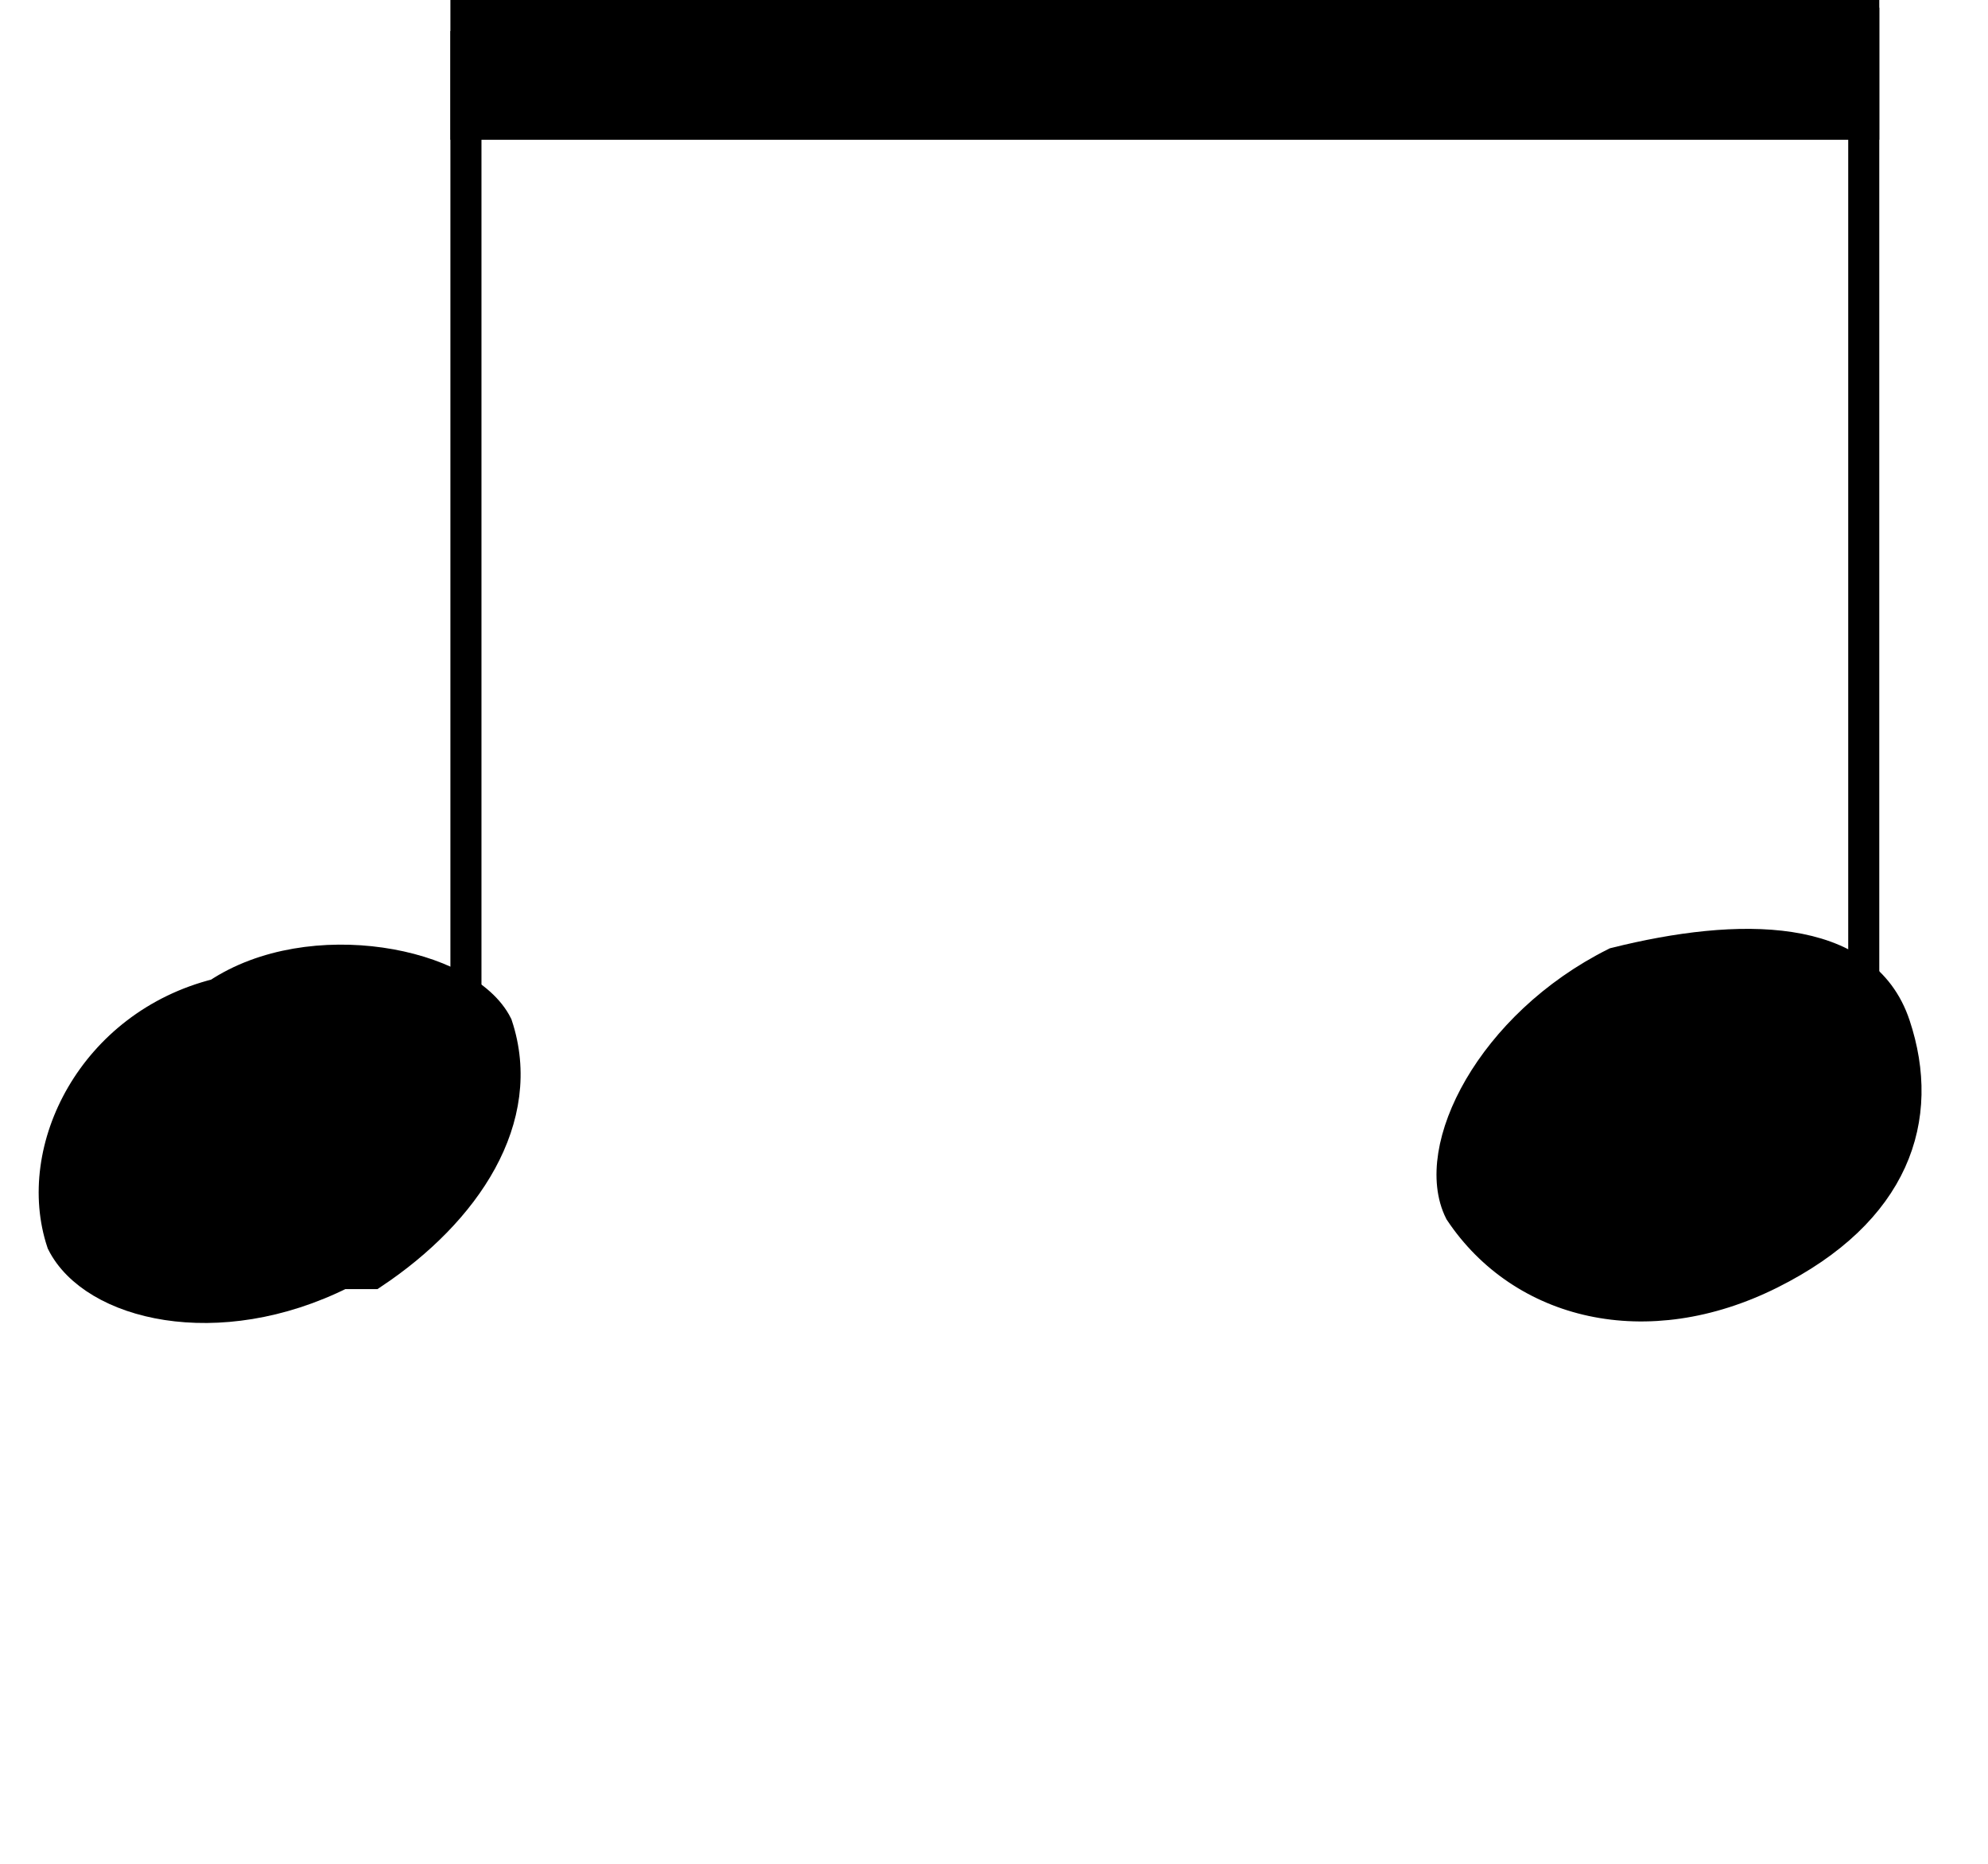
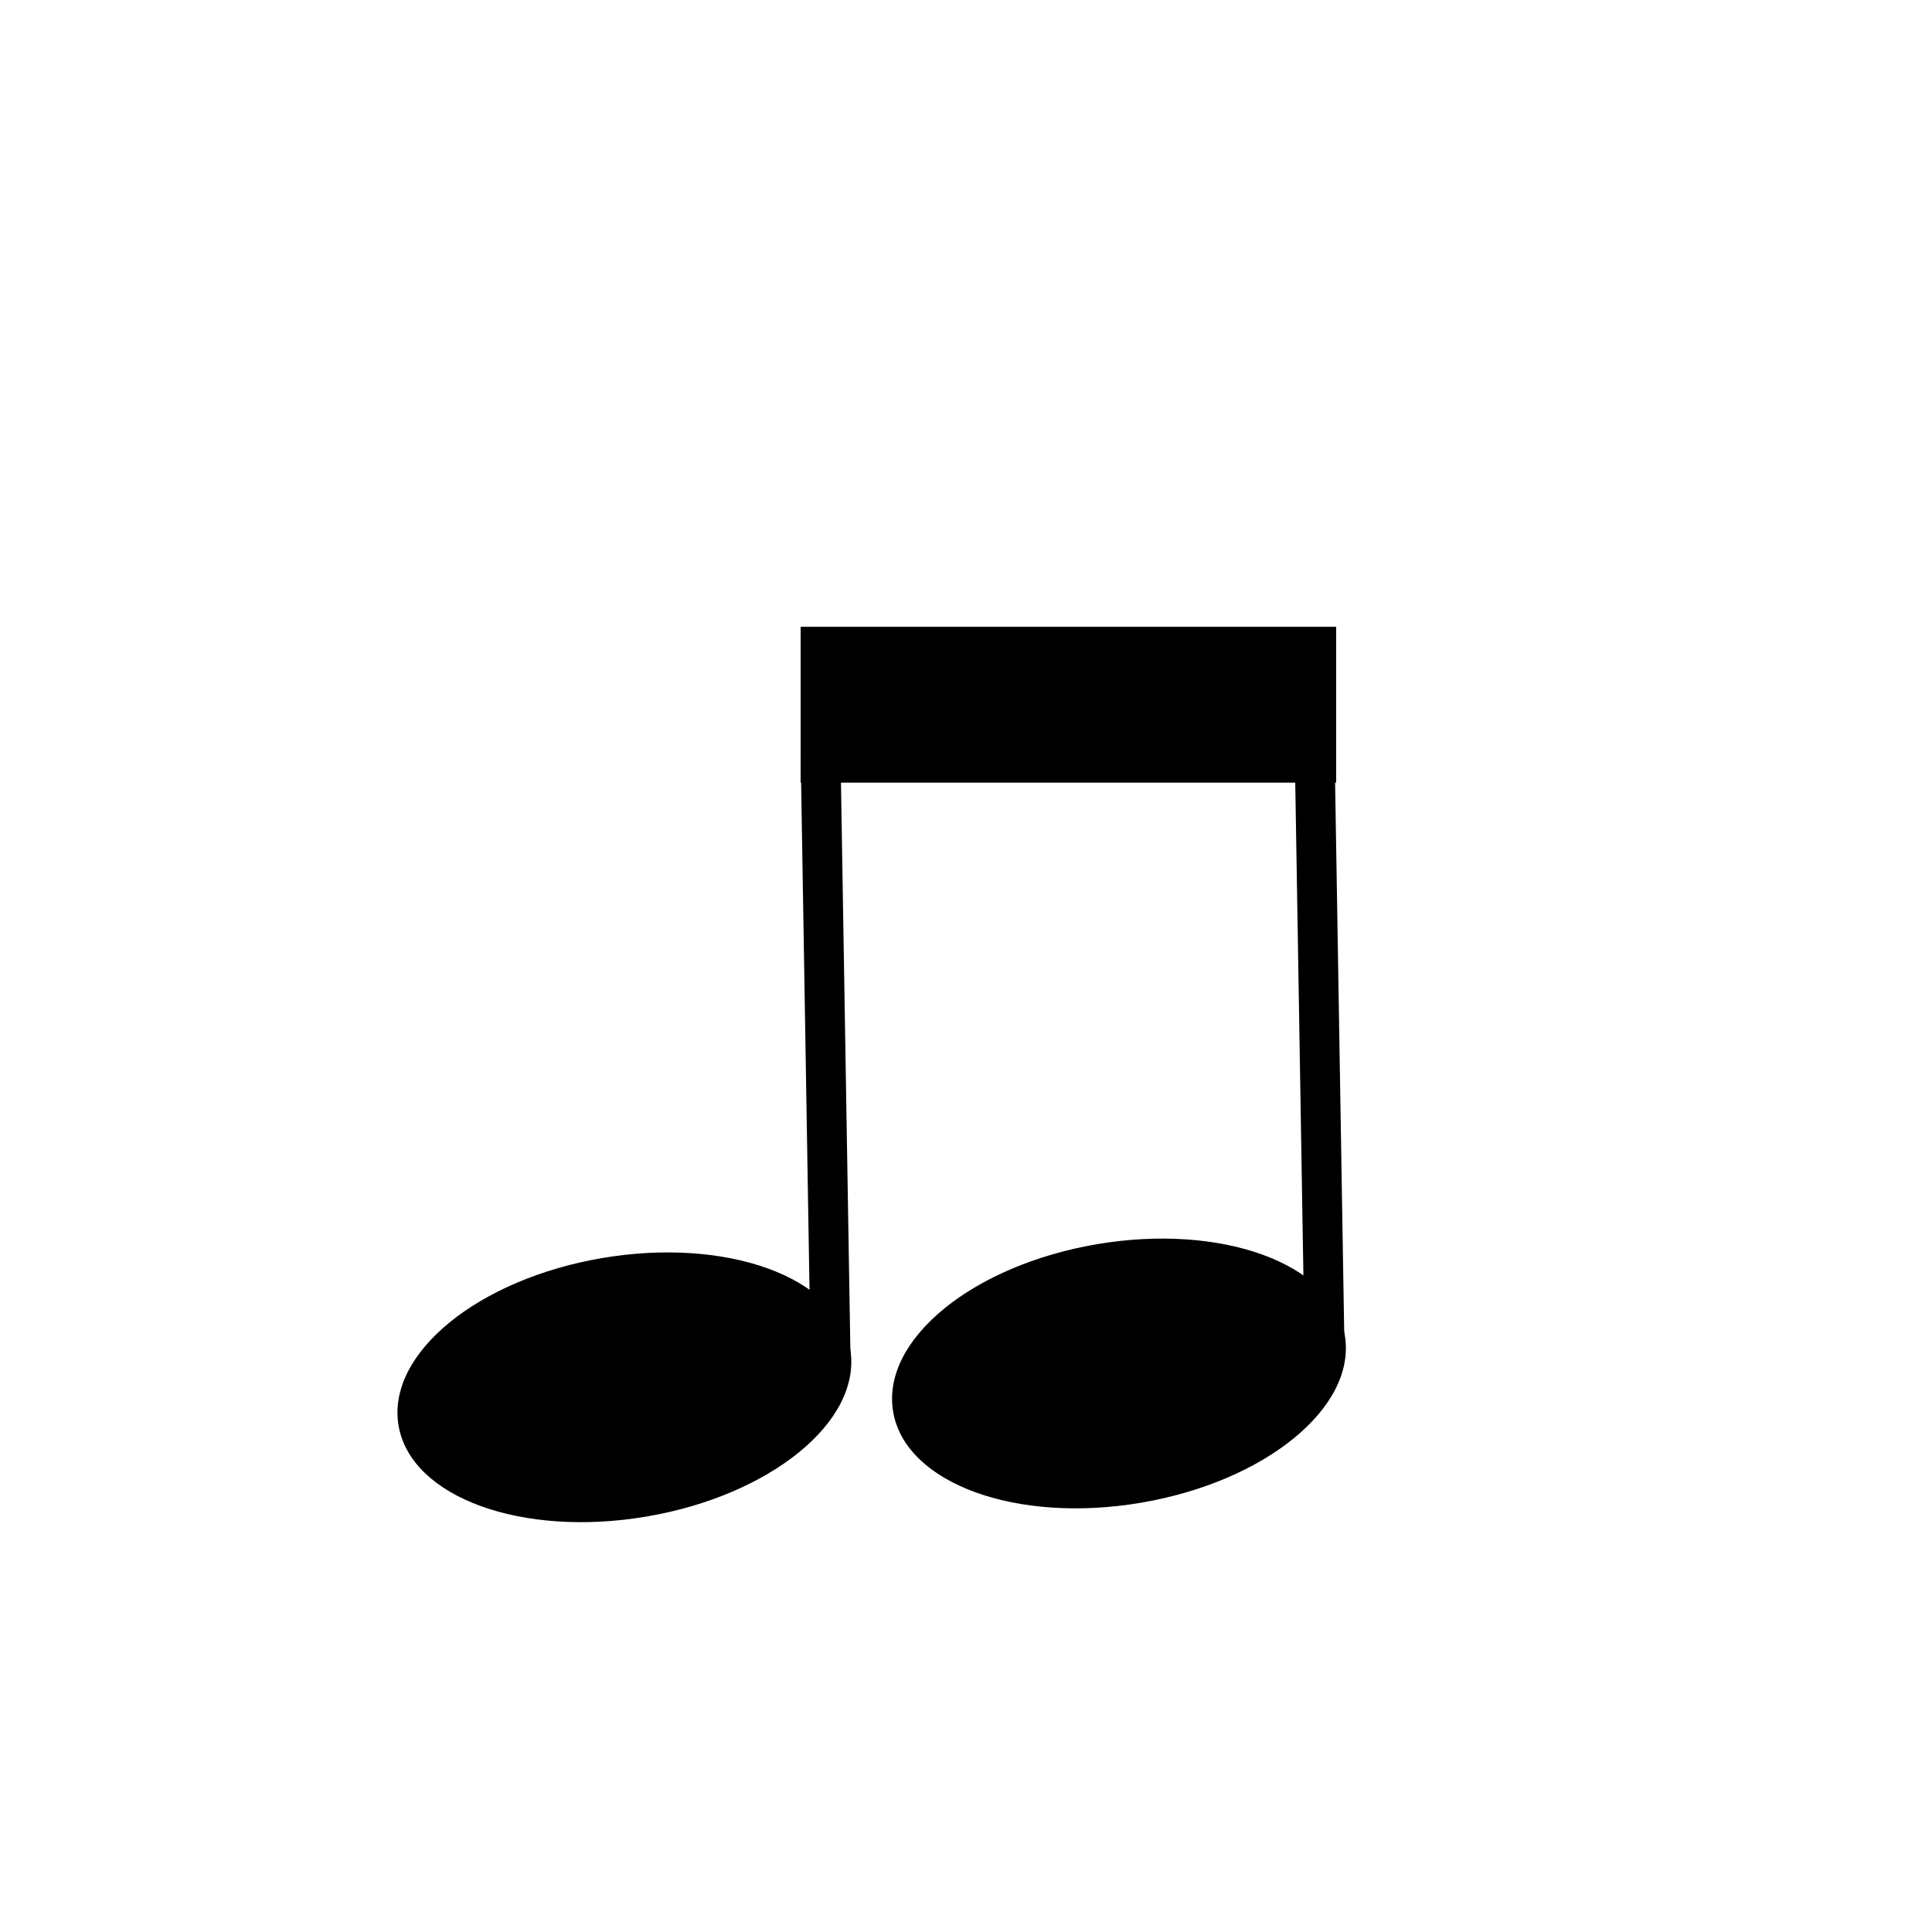
- <svg xmlns="http://www.w3.org/2000/svg" viewBox="0 0 32 30">
-   <g transform="scale(0.5) matrix(-1,0,0,-1,540,260)">
-     <path d="M 483,219 C 479,221 478,224 479,227 C 480,230 484,230 488,229 C 492,227 494,223 493,221 C 491,218 487,217 483,219 C 483,219 483,219 483,219 z " style="stroke:#000000" />
-     <path d="M 480,226.165 L 480,259.753" style="stroke:#000000" />
-     <path d="M 528,219 C 525,221 523,224 524,227 C 525,229 530,230 533,228 C 537,227 539,223 538,220 C 537,218 533,217 529,219 C 529,219 529,219 528,219 z " style="stroke:#000000" />
-     <path d="M 525,225 L 525,259" style="stroke:#000000" />
-     <rect y="256" x="480" height="5" width="45" style="stroke:#000000;fill:#000000" />
+ <svg xmlns="http://www.w3.org/2000/svg" width="40" height="40" viewBox="0 0 400 400">
+   <g transform="translate(-50,-50) scale(0.3)">
+     <path d="M443.97 1150.06C435.845 1102.02 498.028 1051.45 582.859 1037.11 667.69 1022.76 743.046 1050.06 751.17 1098.1 759.295 1146.13 697.112 1196.7 612.281 1211.05 527.45 1225.4 452.095 1198.09 443.97 1150.06Z" stroke="#000000" stroke-width="4.583" stroke-miterlimit="8" fill-rule="evenodd" fill="#000000" />
+     <path d="M785.302 1140.52C777.178 1092.49 839.361 1041.92 924.192 1027.57 1009.02 1013.22 1084.38 1040.53 1092.5 1088.56 1100.63 1136.59 1038.44 1187.16 953.613 1201.51 868.782 1215.86 793.427 1188.56 785.302 1140.52Z" stroke="#000000" stroke-width="4.583" stroke-miterlimit="8" fill="#000000" fill-rule="evenodd" />
+     <path d="M739.873 1103.69 733 689" stroke="#000000" stroke-width="27.5" stroke-miterlimit="8" fill="#000000" fill-rule="evenodd" />
+     <path d="M1080.87 1102.69 1074 688" stroke="#000000" stroke-width="27.5" stroke-miterlimit="8" fill="#000000" fill-rule="evenodd" />
+     <rect x="721.5" y="601.5" width="365" height="103" stroke="#000000" stroke-width="4.583" stroke-miterlimit="8" fill="#000000" />
  </g>
</svg>
